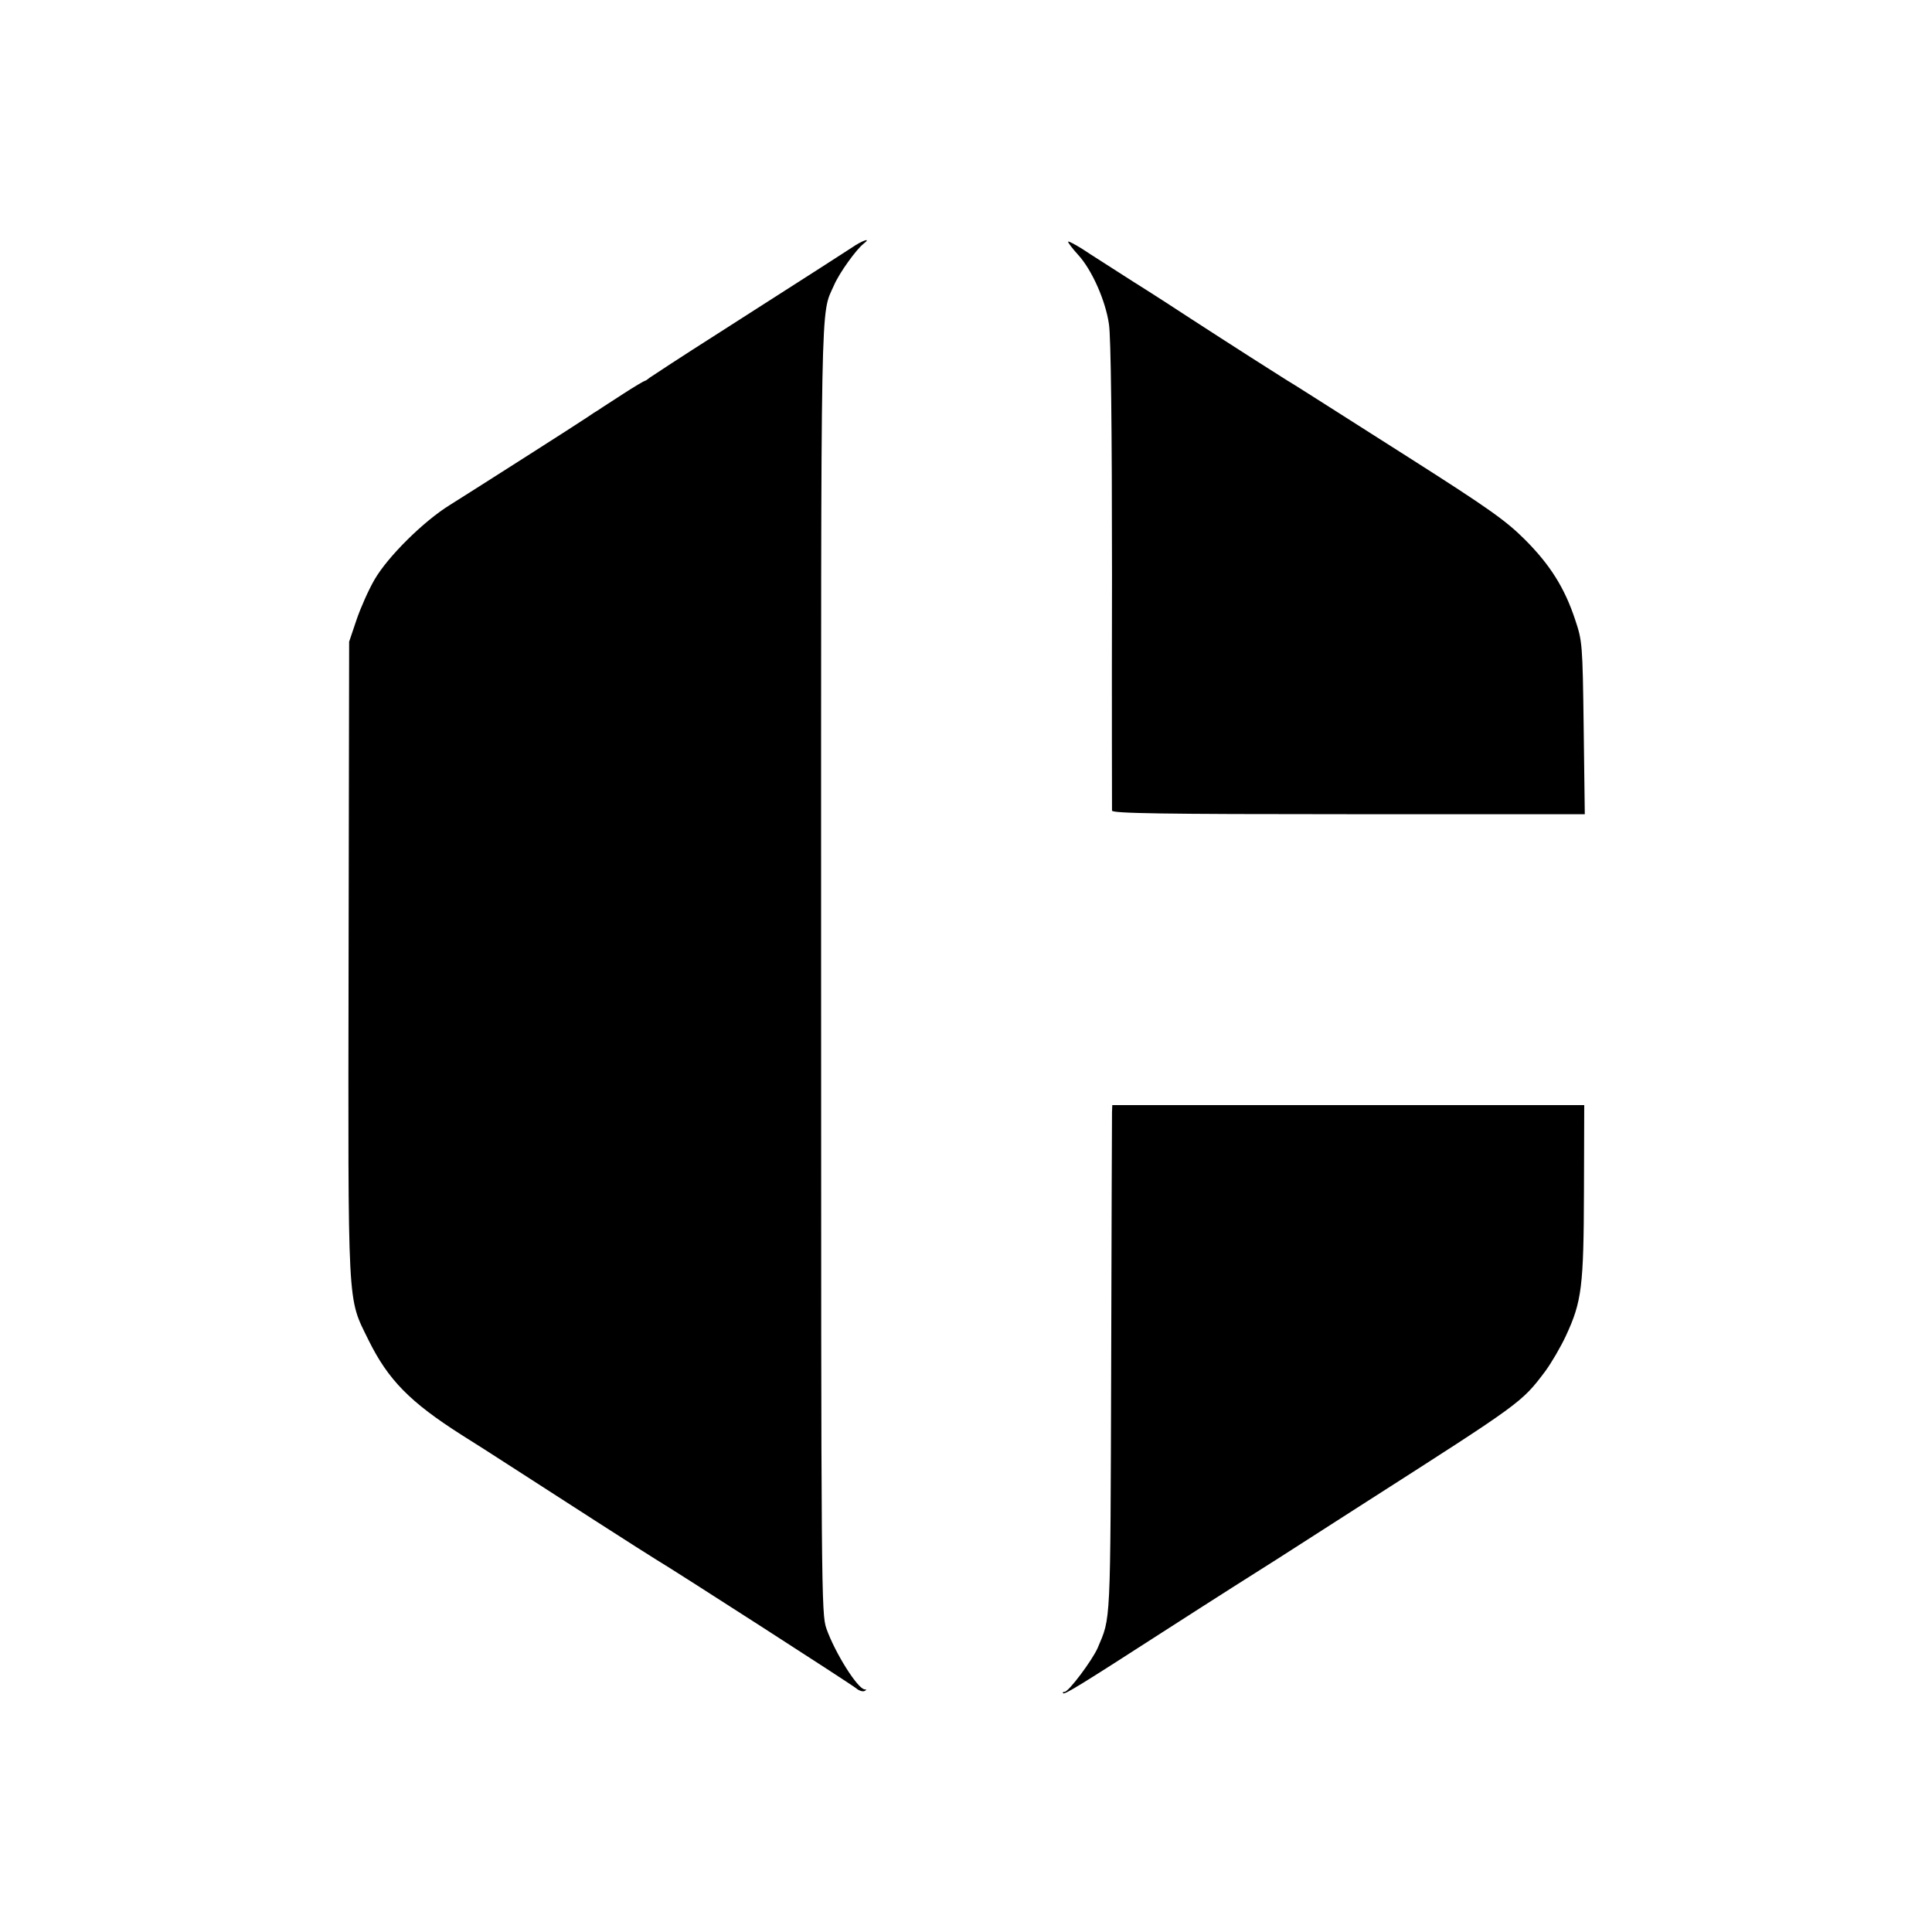
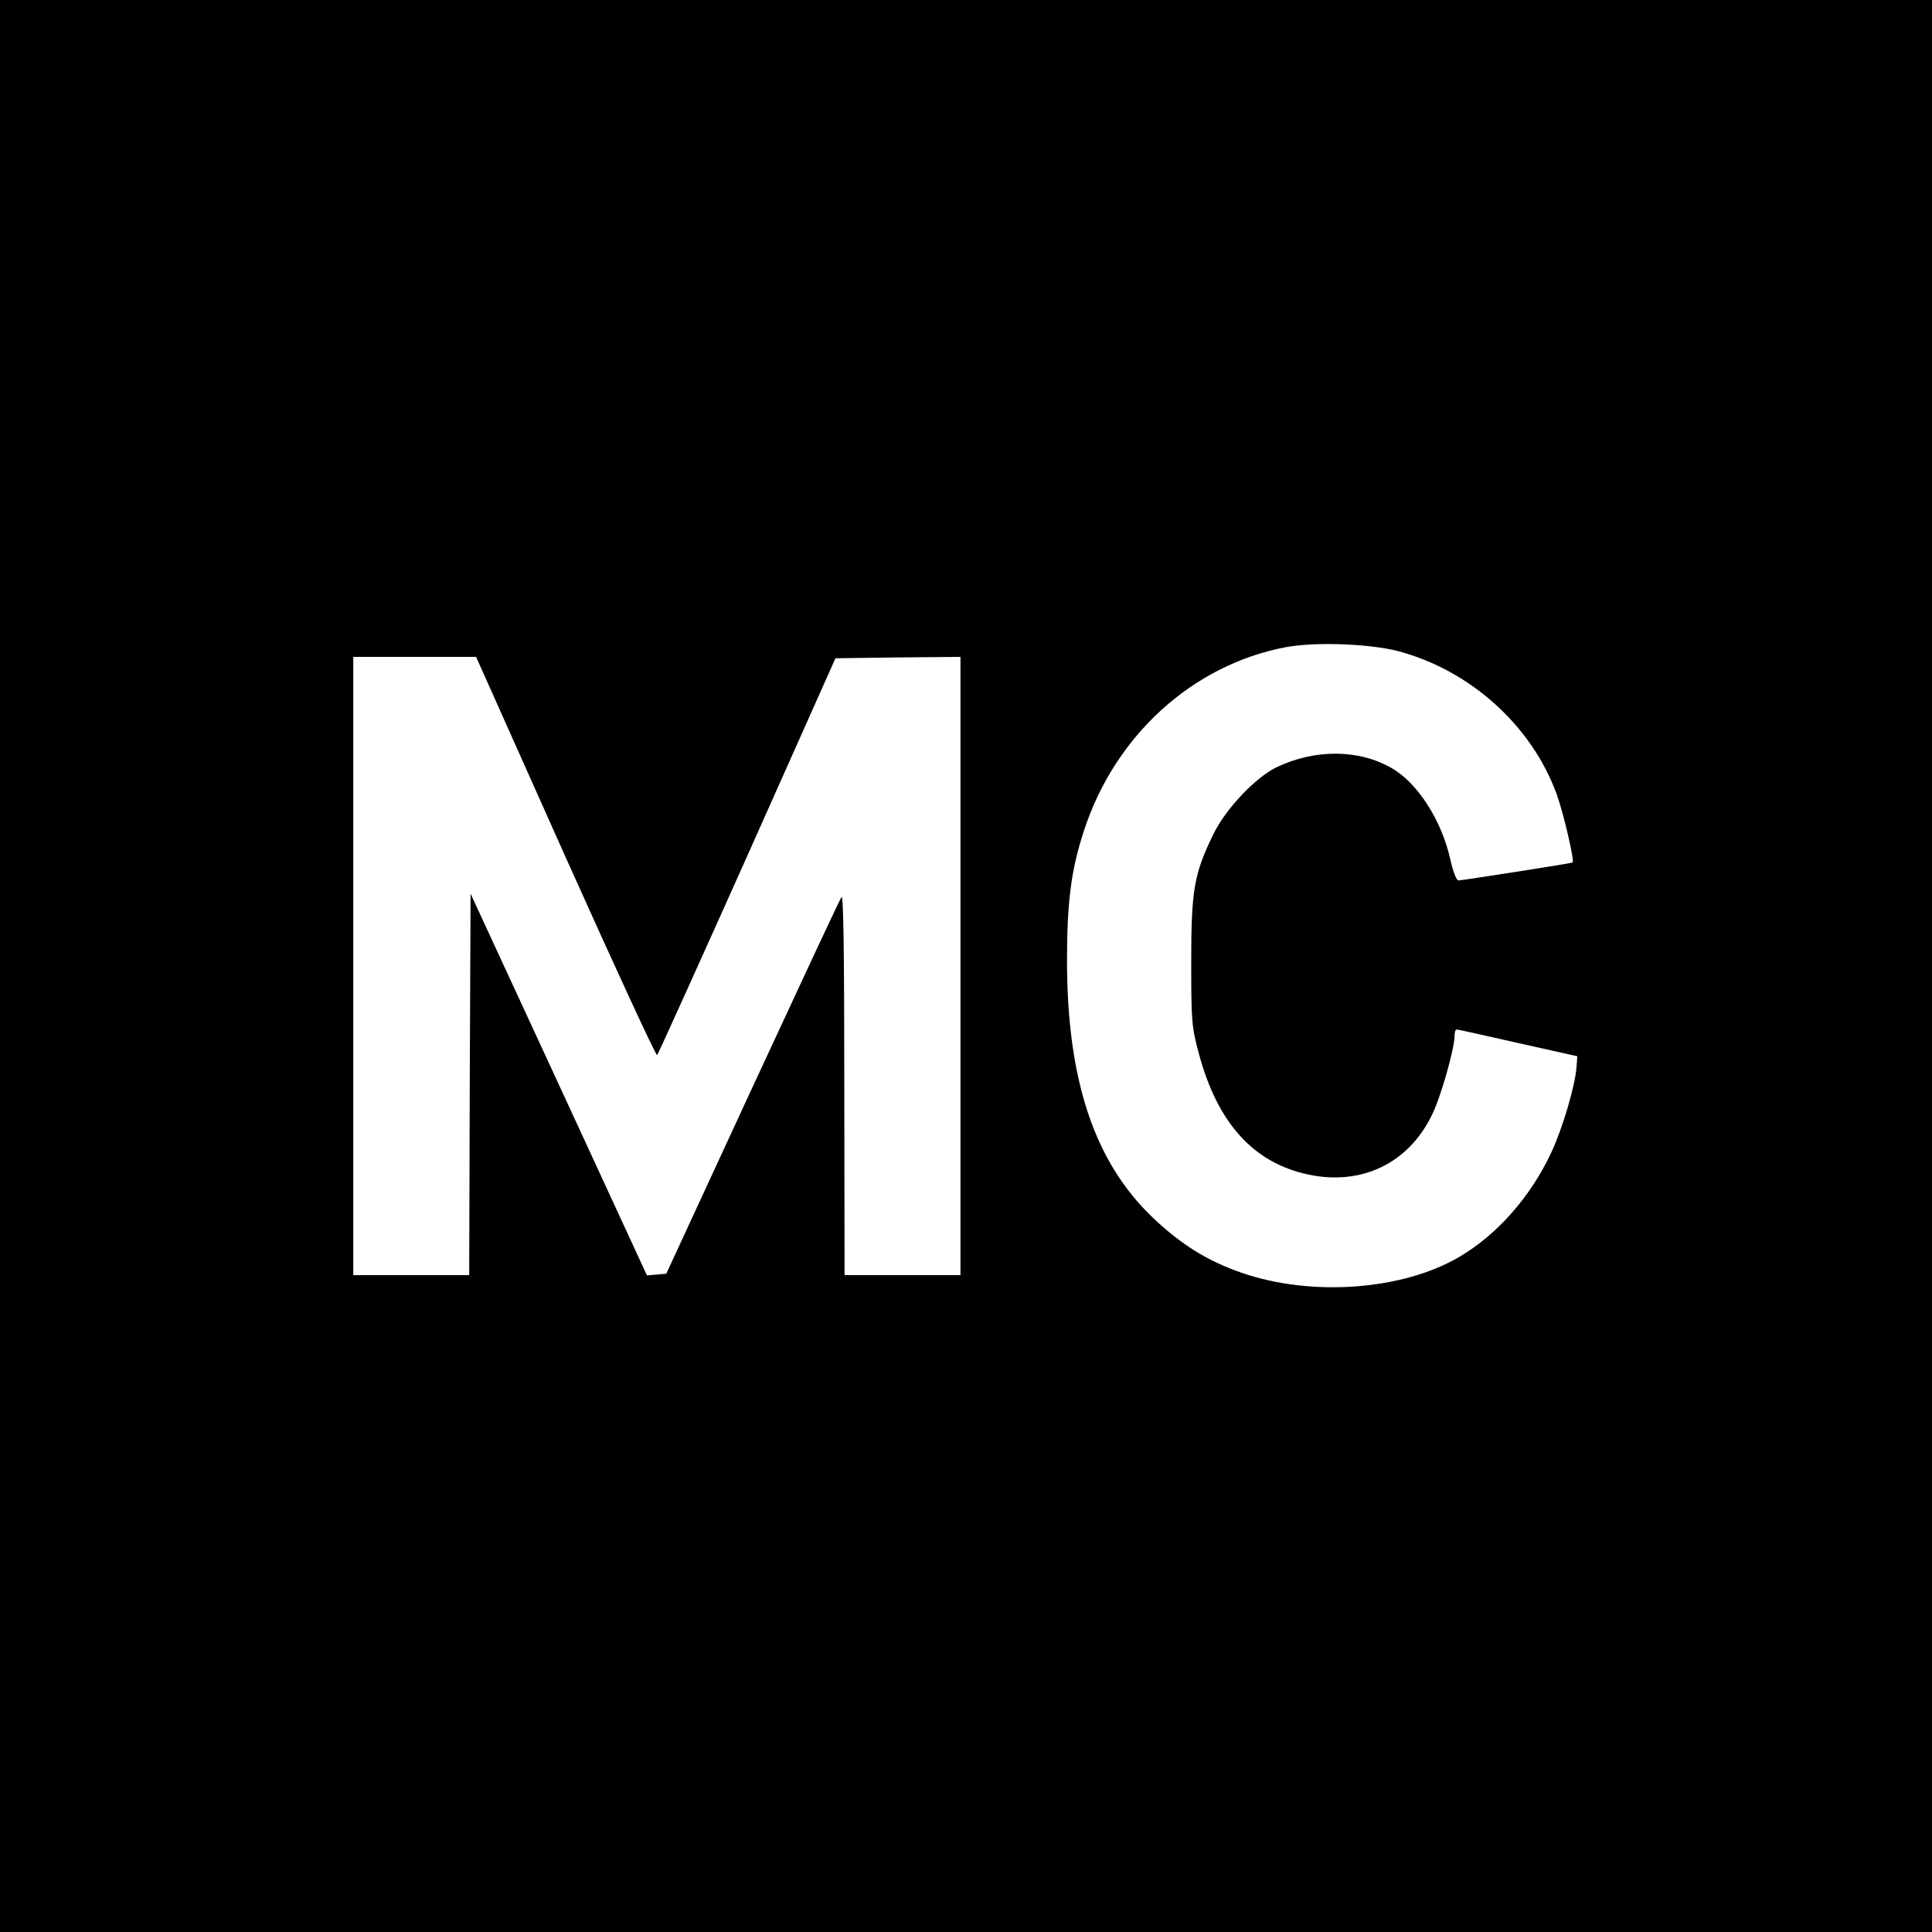
<svg xmlns="http://www.w3.org/2000/svg" version="1.0" width="700pt" height="700pt" viewBox="0 0 700 700" preserveAspectRatio="xMidYMid meet">
  <g transform="translate(0,700) scale(0.1,-0.1)" fill="#000000" stroke="none">
-     <path d="M3085 6102 c-43 -28 -105 -68 -485 -311 -129 -82 -240 -155 -247 -160 -7 -6 -14 -11 -17 -11 -2 0 -38 -21 -78 -47 -41 -27 -81 -52 -89 -58 -9 -5 -27 -17 -40 -26 -29 -20 -393 -252 -498 -318 -96 -59 -226 -188 -274 -271 -21 -36 -50 -101 -65 -145 l-27 -80 -2 -1150 c-2 -1290 -5 -1222 72 -1380 71 -144 150 -225 339 -345 48 -30 115 -73 149 -95 173 -112 531 -342 555 -356 66 -39 709 -453 724 -466 9 -8 23 -13 30 -10 8 4 9 6 1 6 -26 2 -108 133 -139 221 -18 54 -19 117 -19 2390 0 2500 -3 2364 47 2477 19 44 80 129 107 150 31 24 -5 12 -44 -15z" />
-     <path d="M3870 6124 c0 -4 16 -25 36 -47 50 -54 100 -167 112 -252 7 -45 11 -373 11 -910 -1 -462 0 -846 0 -852 1 -10 179 -13 857 -13 l856 0 -4 313 c-4 306 -5 314 -31 392 -38 115 -91 199 -182 290 -68 68 -131 113 -417 295 -376 239 -413 263 -445 282 -23 14 -211 134 -348 223 -44 29 -138 90 -210 135 -71 46 -154 98 -182 117 -29 18 -53 31 -53 27z" />
-     <path d="M4029 2970 c0 -14 -2 -428 -3 -920 -3 -953 -1 -907 -49 -1021 -20 -45 -105 -159 -120 -159 -5 0 -8 -2 -5 -5 5 -6 71 35 358 220 80 52 194 124 253 162 130 82 146 92 490 313 561 359 560 358 646 472 22 30 56 88 75 129 57 123 64 177 65 524 l1 311 -855 0 -855 0 -1 -26z" />
+     <path d="M0 3500 l0 -3500 3500 0 3500 0 0 3500 0 3500 -3500 0 -3500 0 0 -3500z m5065 1141 c261 -69 484 -269 575 -518 25 -69 65 -242 58 -248 -4 -3 -401 -65 -414 -65 -7 0 -20 34 -29 75 -31 141 -117 276 -211 331 -120 70 -280 71 -421 3 -75 -37 -182 -150 -226 -240 -71 -145 -81 -204 -81 -464 0 -217 2 -236 27 -330 68 -255 199 -399 399 -441 192 -40 361 41 446 216 32 64 82 240 82 286 0 13 3 24 8 24 4 0 104 -22 222 -49 l215 -48 -3 -39 c-5 -69 -51 -224 -92 -311 -74 -158 -194 -295 -331 -376 -206 -122 -536 -146 -789 -59 -125 43 -221 103 -324 201 -211 202 -310 498 -310 931 0 212 15 329 61 469 112 346 394 602 731 666 106 20 301 13 407 -14z m-3016 -746 c179 -399 328 -722 332 -718 4 5 151 330 327 723 l319 715 227 3 226 2 0 -1120 0 -1120 -210 0 -210 0 -1 693 c0 471 -3 687 -10 677 -6 -8 -151 -319 -323 -690 l-312 -675 -35 -3 -35 -3 -319 691 -320 692 -3 -691 -2 -691 -210 0 -210 0 0 1120 0 1120 223 0 222 0 324 -725z" />
  </g>
</svg>
